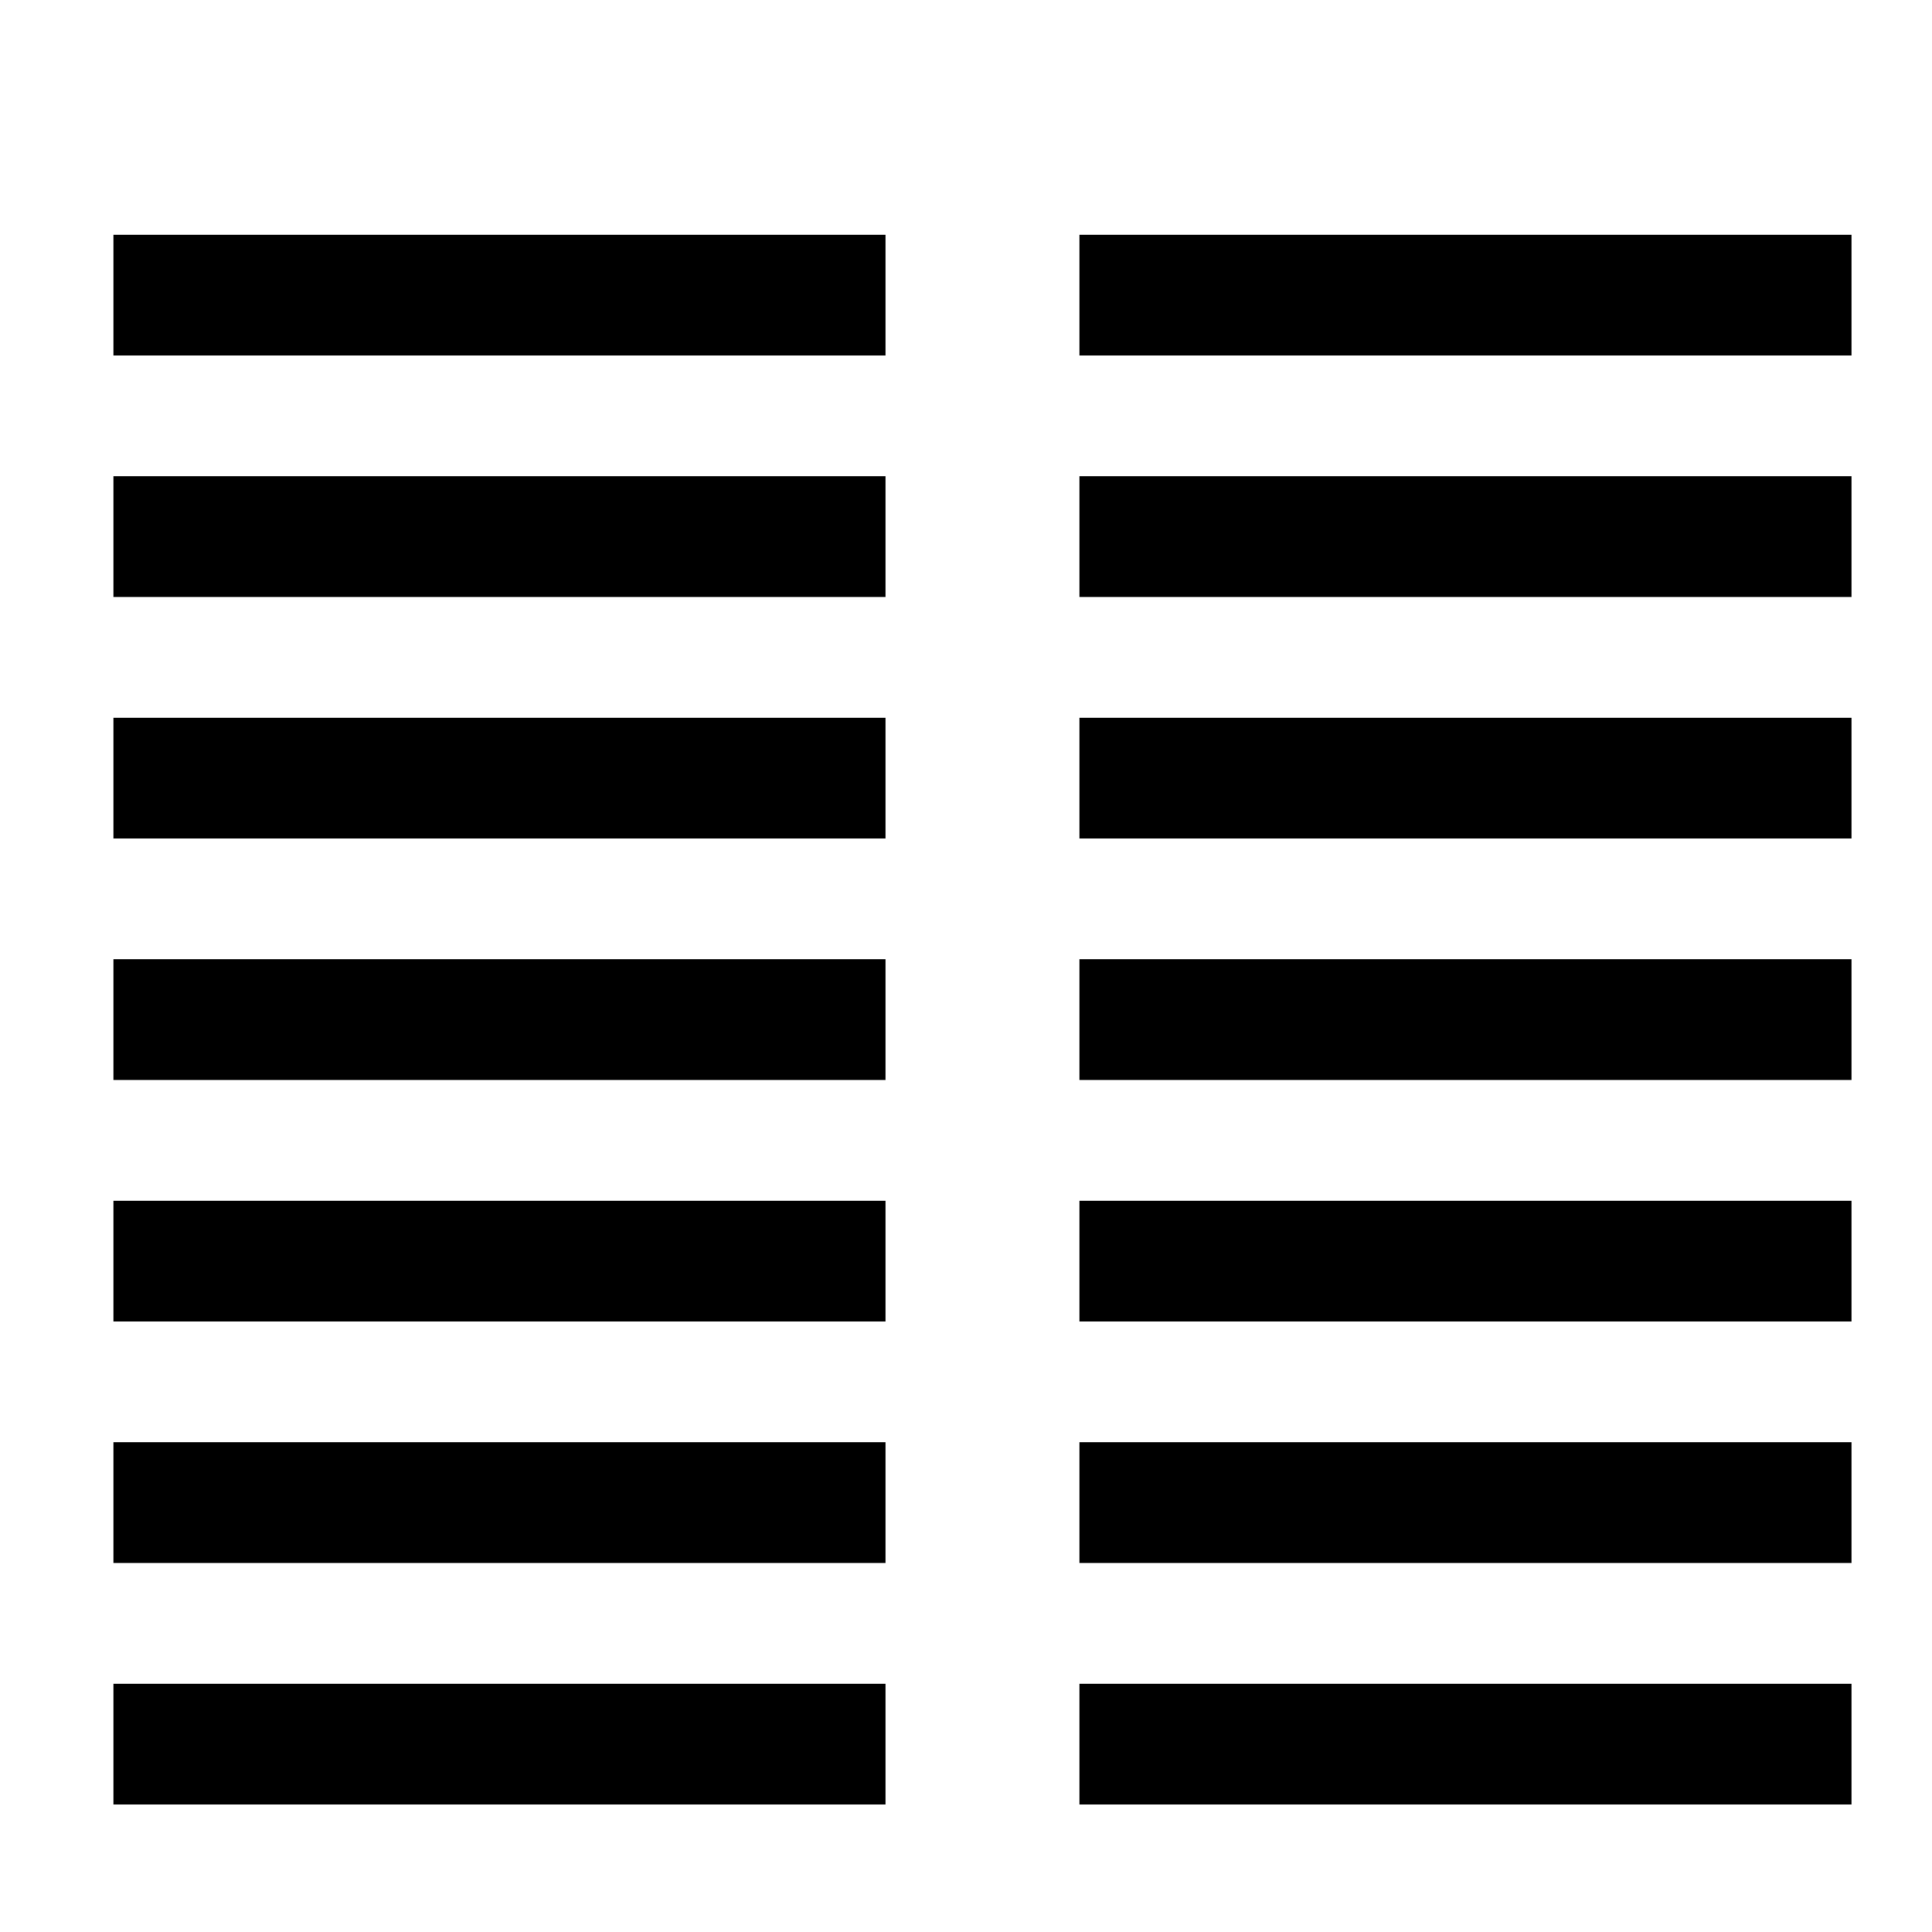
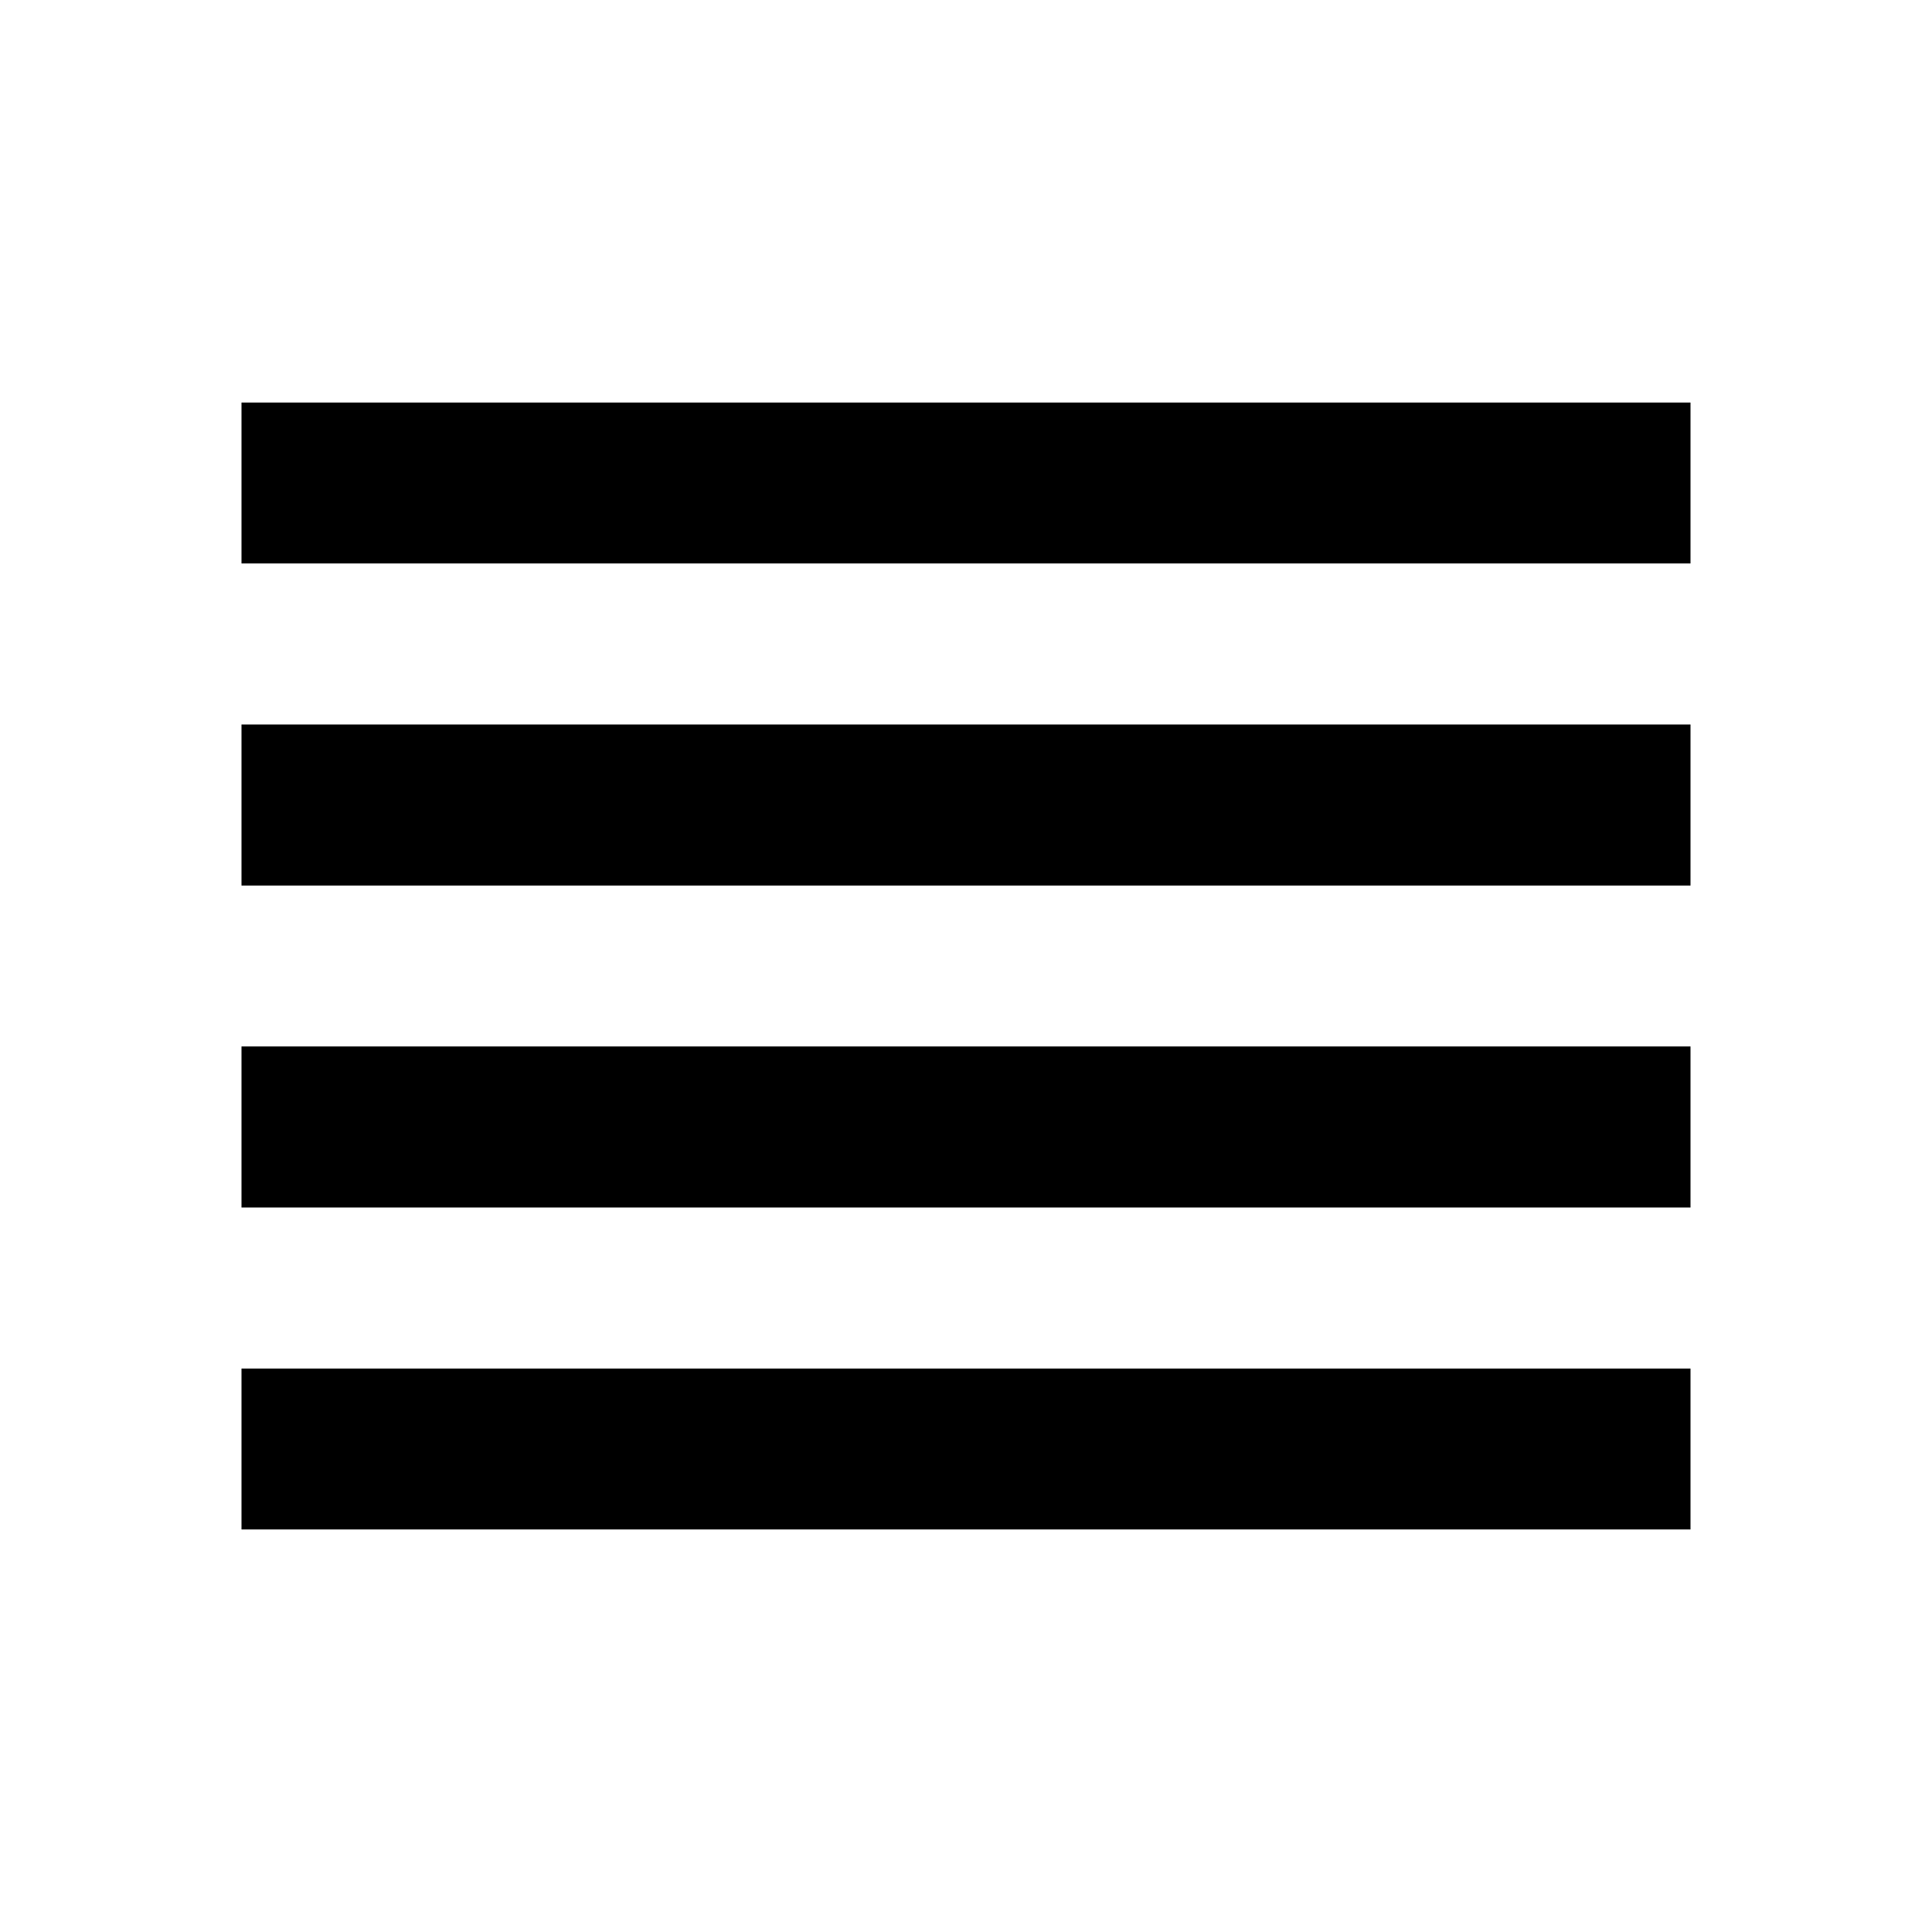
- <svg xmlns="http://www.w3.org/2000/svg" width="16px" height="16px" viewBox="0 0 16 16" version="1.1">
-   <defs />
-   <g id="Page-1" stroke="none" stroke-width="1" fill="none" fill-rule="evenodd" stroke-linecap="square">
-     <g id="Compact" stroke="#000000">
-       <path d="M1.439,2.444 L6.833,2.444" />
-       <path d="M1.439,4.444 L6.833,4.444" />
-       <path d="M1.439,6.444 L6.833,6.444" />
-       <path d="M1.439,8.444 L6.833,8.444" />
-       <path d="M1.439,10.444 L6.833,10.444" />
-       <path d="M1.439,12.444 L6.833,12.444" />
-       <path d="M1.439,14.444 L6.833,14.444" />
-       <path d="M9.439,2.444 L14.833,2.444" />
-       <path d="M9.439,4.444 L14.833,4.444" />
-       <path d="M9.439,6.444 L14.833,6.444" />
-       <path d="M9.439,8.444 L14.833,8.444" />
-       <path d="M9.439,10.444 L14.833,10.444" />
-       <path d="M9.439,12.444 L14.833,12.444" />
-       <path d="M9.439,14.444 L14.833,14.444" />
-     </g>
-   </g>
+ <svg xmlns="http://www.w3.org/2000/svg" id="Layer_1" data-name="Layer 1" viewBox="0 0 24 24">
+   <defs>
+     <style>.cls-1{fill:none;}</style>
+   </defs>
+   <path class="cls-1" d="M0,0H24V24H0Z" />
+   <path d="M3,15H21V13H3Zm0,4H21V17H3Zm0-8H21V9H3ZM3,5V7H21V5Z" />
</svg>
